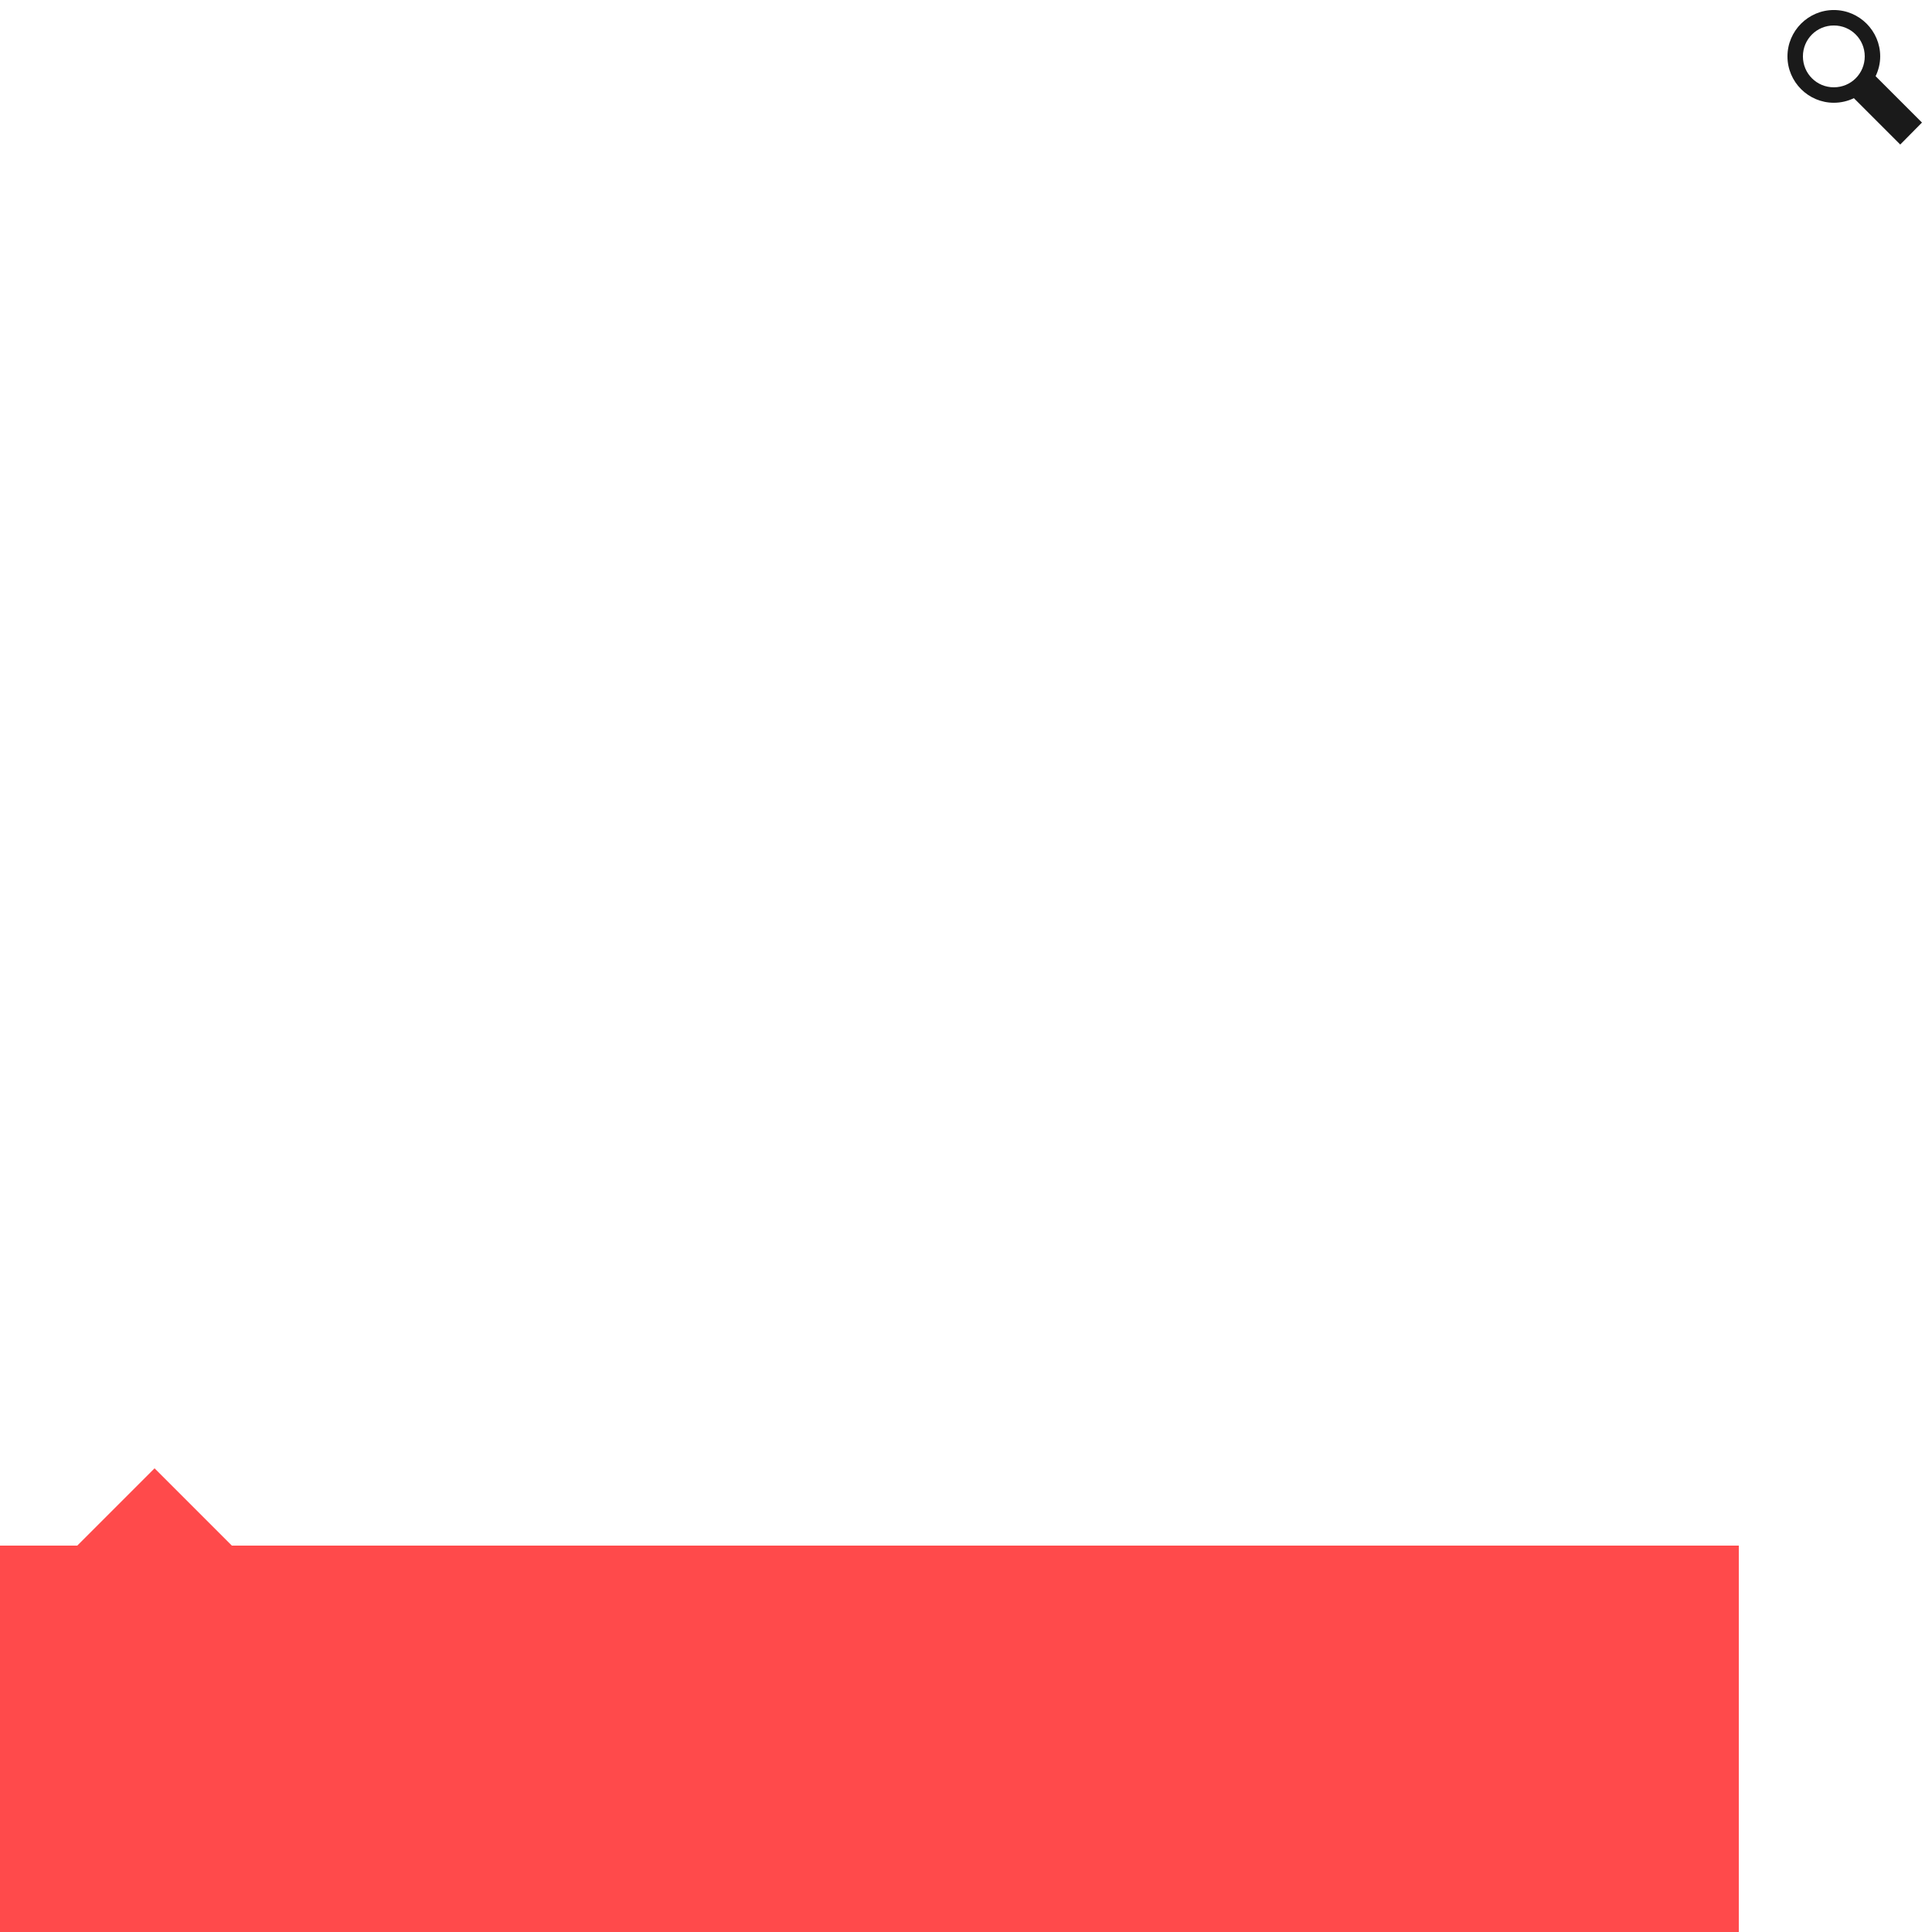
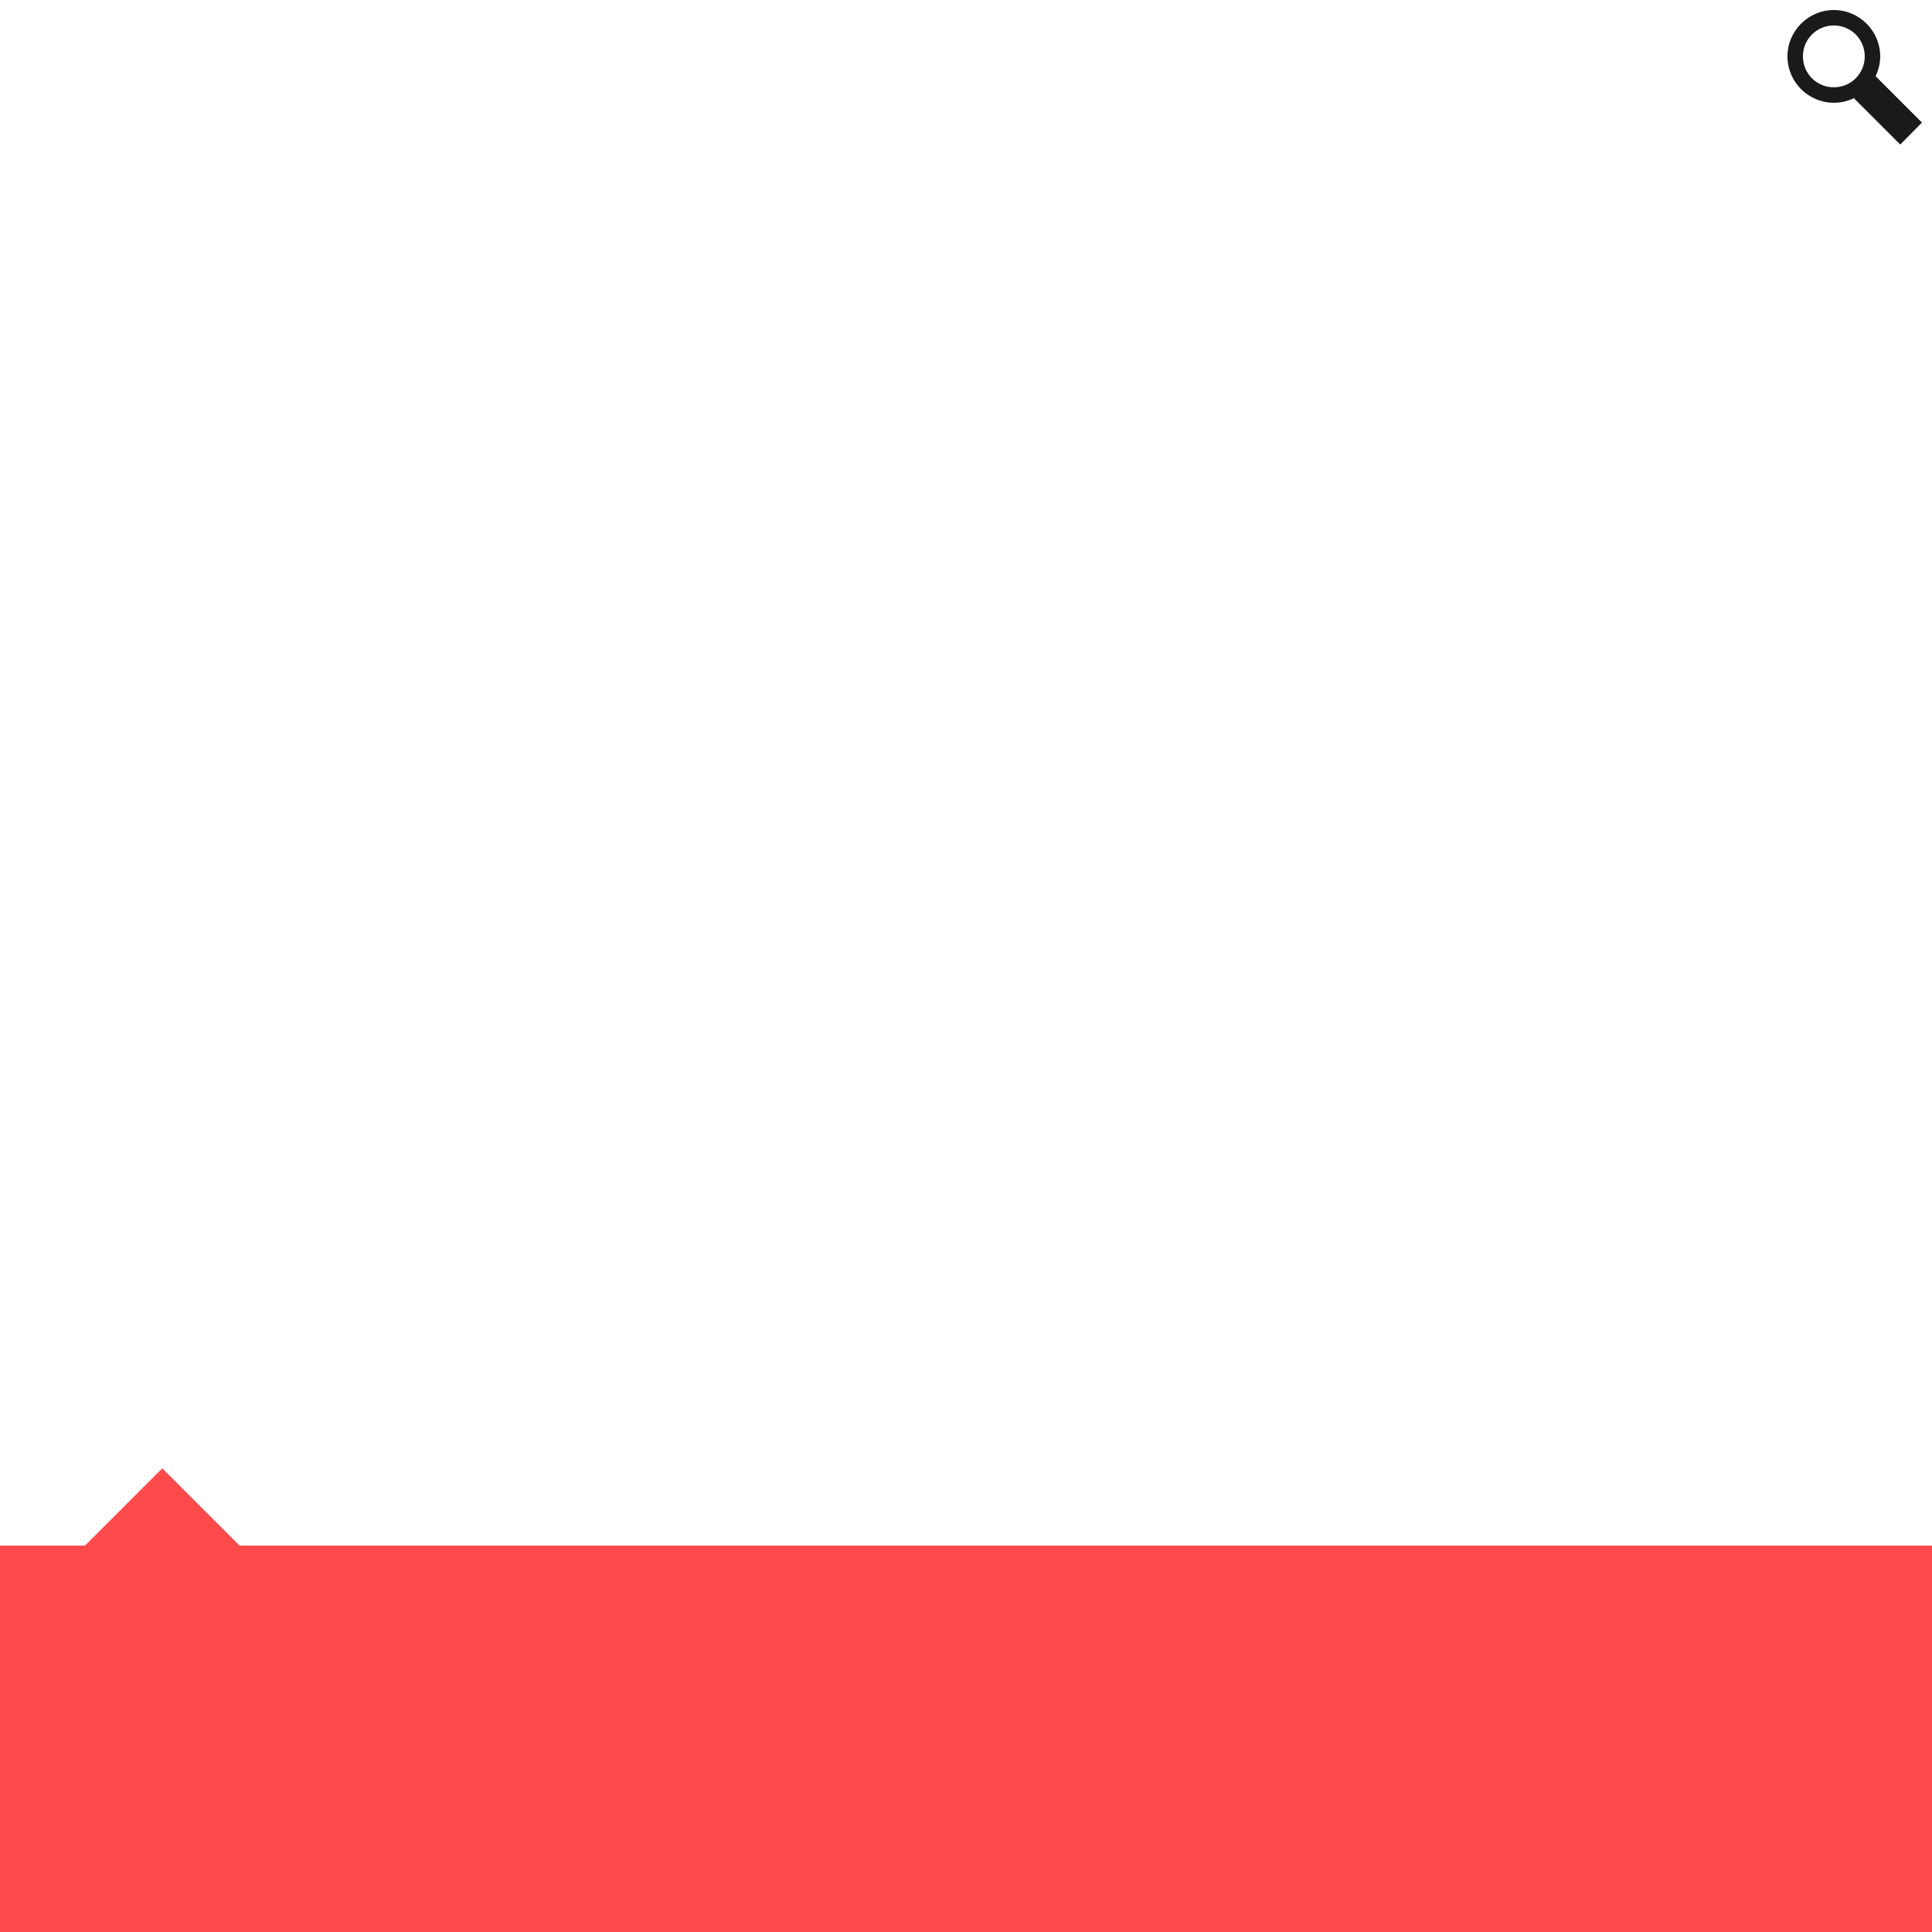
<svg xmlns="http://www.w3.org/2000/svg" xmlns:xlink="http://www.w3.org/1999/xlink" width="250" height="250" id="svg12859" version="1.1">
  <defs id="defs12861">
    <clipPath id="clipPath6771" clipPathUnits="userSpaceOnUse">
      <path id="path6773" d="M 0,0 256,0 256,72 0,72 0,0 z" />
    </clipPath>
    <clipPath clipPathUnits="userSpaceOnUse" id="clipPath3374">
      <path style="color:#000000;fill:#63aece;fill-opacity:1;fill-rule:nonzero;stroke:none;stroke-width:0.2;marker:none;visibility:visible;display:inline;overflow:visible;enable-background:accumulate" d="m 480,-147.638 480,0 0,30 -480,0 z" id="path3376" />
    </clipPath>
    <clipPath clipPathUnits="userSpaceOnUse" id="clipPath3374-2">
      <path style="color:#000000;fill:#63aece;fill-opacity:1;fill-rule:nonzero;stroke:none;stroke-width:0.2;marker:none;visibility:visible;display:inline;overflow:visible;enable-background:accumulate" d="m 480,-147.638 480,0 0,30 -480,0 z" id="path3376-0" />
    </clipPath>
    <linearGradient xlink:href="#linearGradient7086-0" id="linearGradient14100" gradientUnits="userSpaceOnUse" gradientTransform="matrix(0.9904763,0,0,1.02585,174.3237,821.9949)" x1="720" y1="37" x2="720" y2="54" />
    <linearGradient id="linearGradient7086-0">
      <stop id="stop7088-7" offset="0" style="stop-color:#ffffff;stop-opacity:1;" />
      <stop id="stop7090-3" offset="1" style="stop-color:#e6e6e6;stop-opacity:1" />
    </linearGradient>
    <linearGradient xlink:href="#linearGradient7086-0" id="linearGradient14102" gradientUnits="userSpaceOnUse" gradientTransform="matrix(0.9904763,0,0,1.02585,174.3237,821.9949)" x1="720" y1="37" x2="720" y2="54" />
    <linearGradient xlink:href="#linearGradient7086-0-4" id="linearGradient14104" gradientUnits="userSpaceOnUse" gradientTransform="matrix(1.333333,0,0,1.380953,-765.3334,2337.791)" x1="720" y1="37" x2="720" y2="54" />
    <linearGradient id="linearGradient7086-0-4">
      <stop id="stop7088-7-6" offset="0" style="stop-color:#ffffff;stop-opacity:1;" />
      <stop id="stop7090-3-4" offset="1" style="stop-color:#e6e6e6;stop-opacity:1" />
    </linearGradient>
    <linearGradient xlink:href="#linearGradient7086-0-4" id="linearGradient14106" gradientUnits="userSpaceOnUse" gradientTransform="matrix(1.333333,0,0,1.380953,-765.3334,2337.791)" x1="720" y1="37" x2="720" y2="54" />
    <linearGradient xlink:href="#linearGradient7086-0-4" id="linearGradient14108" gradientUnits="userSpaceOnUse" gradientTransform="matrix(1.333333,0,0,1.380953,-765.3334,2337.791)" x1="720" y1="37" x2="720" y2="54" />
    <radialGradient xlink:href="#SVGID_1_" id="radialGradient48200" gradientUnits="userSpaceOnUse" cx="301.89" cy="395.978" fx="349.559" fy="268.072" r="176.562" />
    <radialGradient xlink:href="#SVGID_1_" id="radialGradient48202" gradientUnits="userSpaceOnUse" cx="301.89" cy="395.978" fx="349.559" fy="268.072" r="176.562" />
    <radialGradient id="SVGID_1_" cx="301.89" cy="395.978" r="176.562" fx="349.559" fy="268.072" gradientUnits="userSpaceOnUse">
      <stop offset="0" style="stop-color:#EDEDED" id="stop47897" />
      <stop offset="0.121" style="stop-color:#E5E5E5" id="stop47899" />
      <stop offset="0.312" style="stop-color:#CECECE" id="stop47901" />
      <stop offset="0.549" style="stop-color:#A9A9A9" id="stop47903" />
      <stop offset="0.82" style="stop-color:#767676" id="stop47905" />
      <stop offset="1" style="stop-color:#515151" id="stop47907" />
    </radialGradient>
    <linearGradient xlink:href="#linearGradient7086-0" id="linearGradient67909" gradientUnits="userSpaceOnUse" gradientTransform="matrix(0.9904763,0,0,1.02585,174.3237,821.9949)" x1="720" y1="37" x2="720" y2="54" />
    <filter id="filter68768" x="-0.15" width="1.3" y="-0.038" height="1.075" color-interpolation-filters="sRGB">
      <feGaussianBlur stdDeviation="0.625" id="feGaussianBlur68770" />
    </filter>
+     <filter id="filter71379">
+       <feGaussianBlur stdDeviation="1.2" id="feGaussianBlur71381" />
+     </filter>
  </defs>
  <g id="layer3" style="display:none" transform="translate(0,-250)">
    <rect style="color:#000000;fill:#cccccc;fill-opacity:1;fill-rule:nonzero;stroke:#cccccc;stroke-width:0.707;stroke-linecap:butt;stroke-linejoin:miter;stroke-miterlimit:4;stroke-opacity:1;stroke-dasharray:none;stroke-dashoffset:0;marker:none;visibility:visible;display:inline;overflow:visible;enable-background:accumulate" id="rect12868" width="499.293" height="249.293" x="0.354" y="250.354" />
  </g>
  <g id="layer1" transform="translate(0,-802.3622)">
    <g id="g6761" transform="matrix(0.5,0,0,-0.5,24.57143,673.9336)" />
    <g id="g6763" transform="matrix(0.5,0,0,-0.5,24.57143,673.9336)" />
    <g id="g6775" transform="matrix(0.5,0,0,-0.5,24.57143,673.9336)" />
    <g id="g14981" transform="matrix(0.625,0,0,-0.625,22.5,769.8622)" />
    <rect style="color:#000000;fill:#808080;fill-opacity:1;fill-rule:nonzero;stroke:none;stroke-width:1;marker:none;visibility:visible;display:inline;overflow:visible;enable-background:accumulate" id="rect70831" width="20" height="20" x="270" y="802.362" />
    <g id="g7002-8" transform="translate(-617.7031,905.2969)" style="stroke:#333333;stroke-opacity:1">
      <path id="path4521-6" d="m 855,-101.638 c -3.302,0 -6,2.698 -6,6 0,3.302 2.698,6 6,6 0.929,0 1.807,-0.213 2.594,-0.594 l 6,6 2.812,-2.844 -6,-6 c 0.372,-0.78 0.594,-1.644 0.594,-2.562 0,-3.302 -2.698,-6 -6,-6 z m 0,2 c 2.221,0 4,1.779 4,4 0,2.221 -1.779,4 -4,4 -2.221,0 -4,-1.779 -4,-4 0,-2.221 1.779,-4 4,-4 z" style="font-size:medium;font-style:normal;font-variant:normal;font-weight:normal;font-stretch:normal;text-indent:0;text-align:start;text-decoration:none;line-height:normal;letter-spacing:normal;word-spacing:normal;text-transform:none;direction:ltr;block-progression:tb;writing-mode:lr-tb;text-anchor:start;baseline-shift:baseline;color:#000000;fill:#1a1a1a;fill-opacity:1;stroke:none;stroke-width:2;marker:none;visibility:visible;display:inline;overflow:visible;enable-background:accumulate;font-family:Sans;-inkscape-font-specification:Sans" />
    </g>
-     <path style="color:#000000;fill:#ff4a4b;fill-opacity:1;fill-rule:nonzero;stroke:none;stroke-width:1;marker:none;visibility:visible;display:inline;overflow:visible;enable-background:accumulate" d="M 20 190 L 10 200 L 0 200 L 0 250 L 225 250 L 225 200 L 30 200 L 20 190 z " transform="translate(0,802.3622)" id="rect71341" />
+     <rect style="color:#000000;fill:#ff4a4b;fill-opacity:1;fill-rule:nonzero;stroke:none;stroke-width:1;marker:none;visibility:visible;display:inline;overflow:visible;enable-background:accumulate" id="rect71341" width="250" height="50" x="0" y="1002.362" />
+     <path style="fill:#ff4a4b;fill-opacity:1;stroke:none" d="m 11,1002.362 10,-10 10,10 -20,0 0,0" id="path71343" />
  </g>
</svg>
